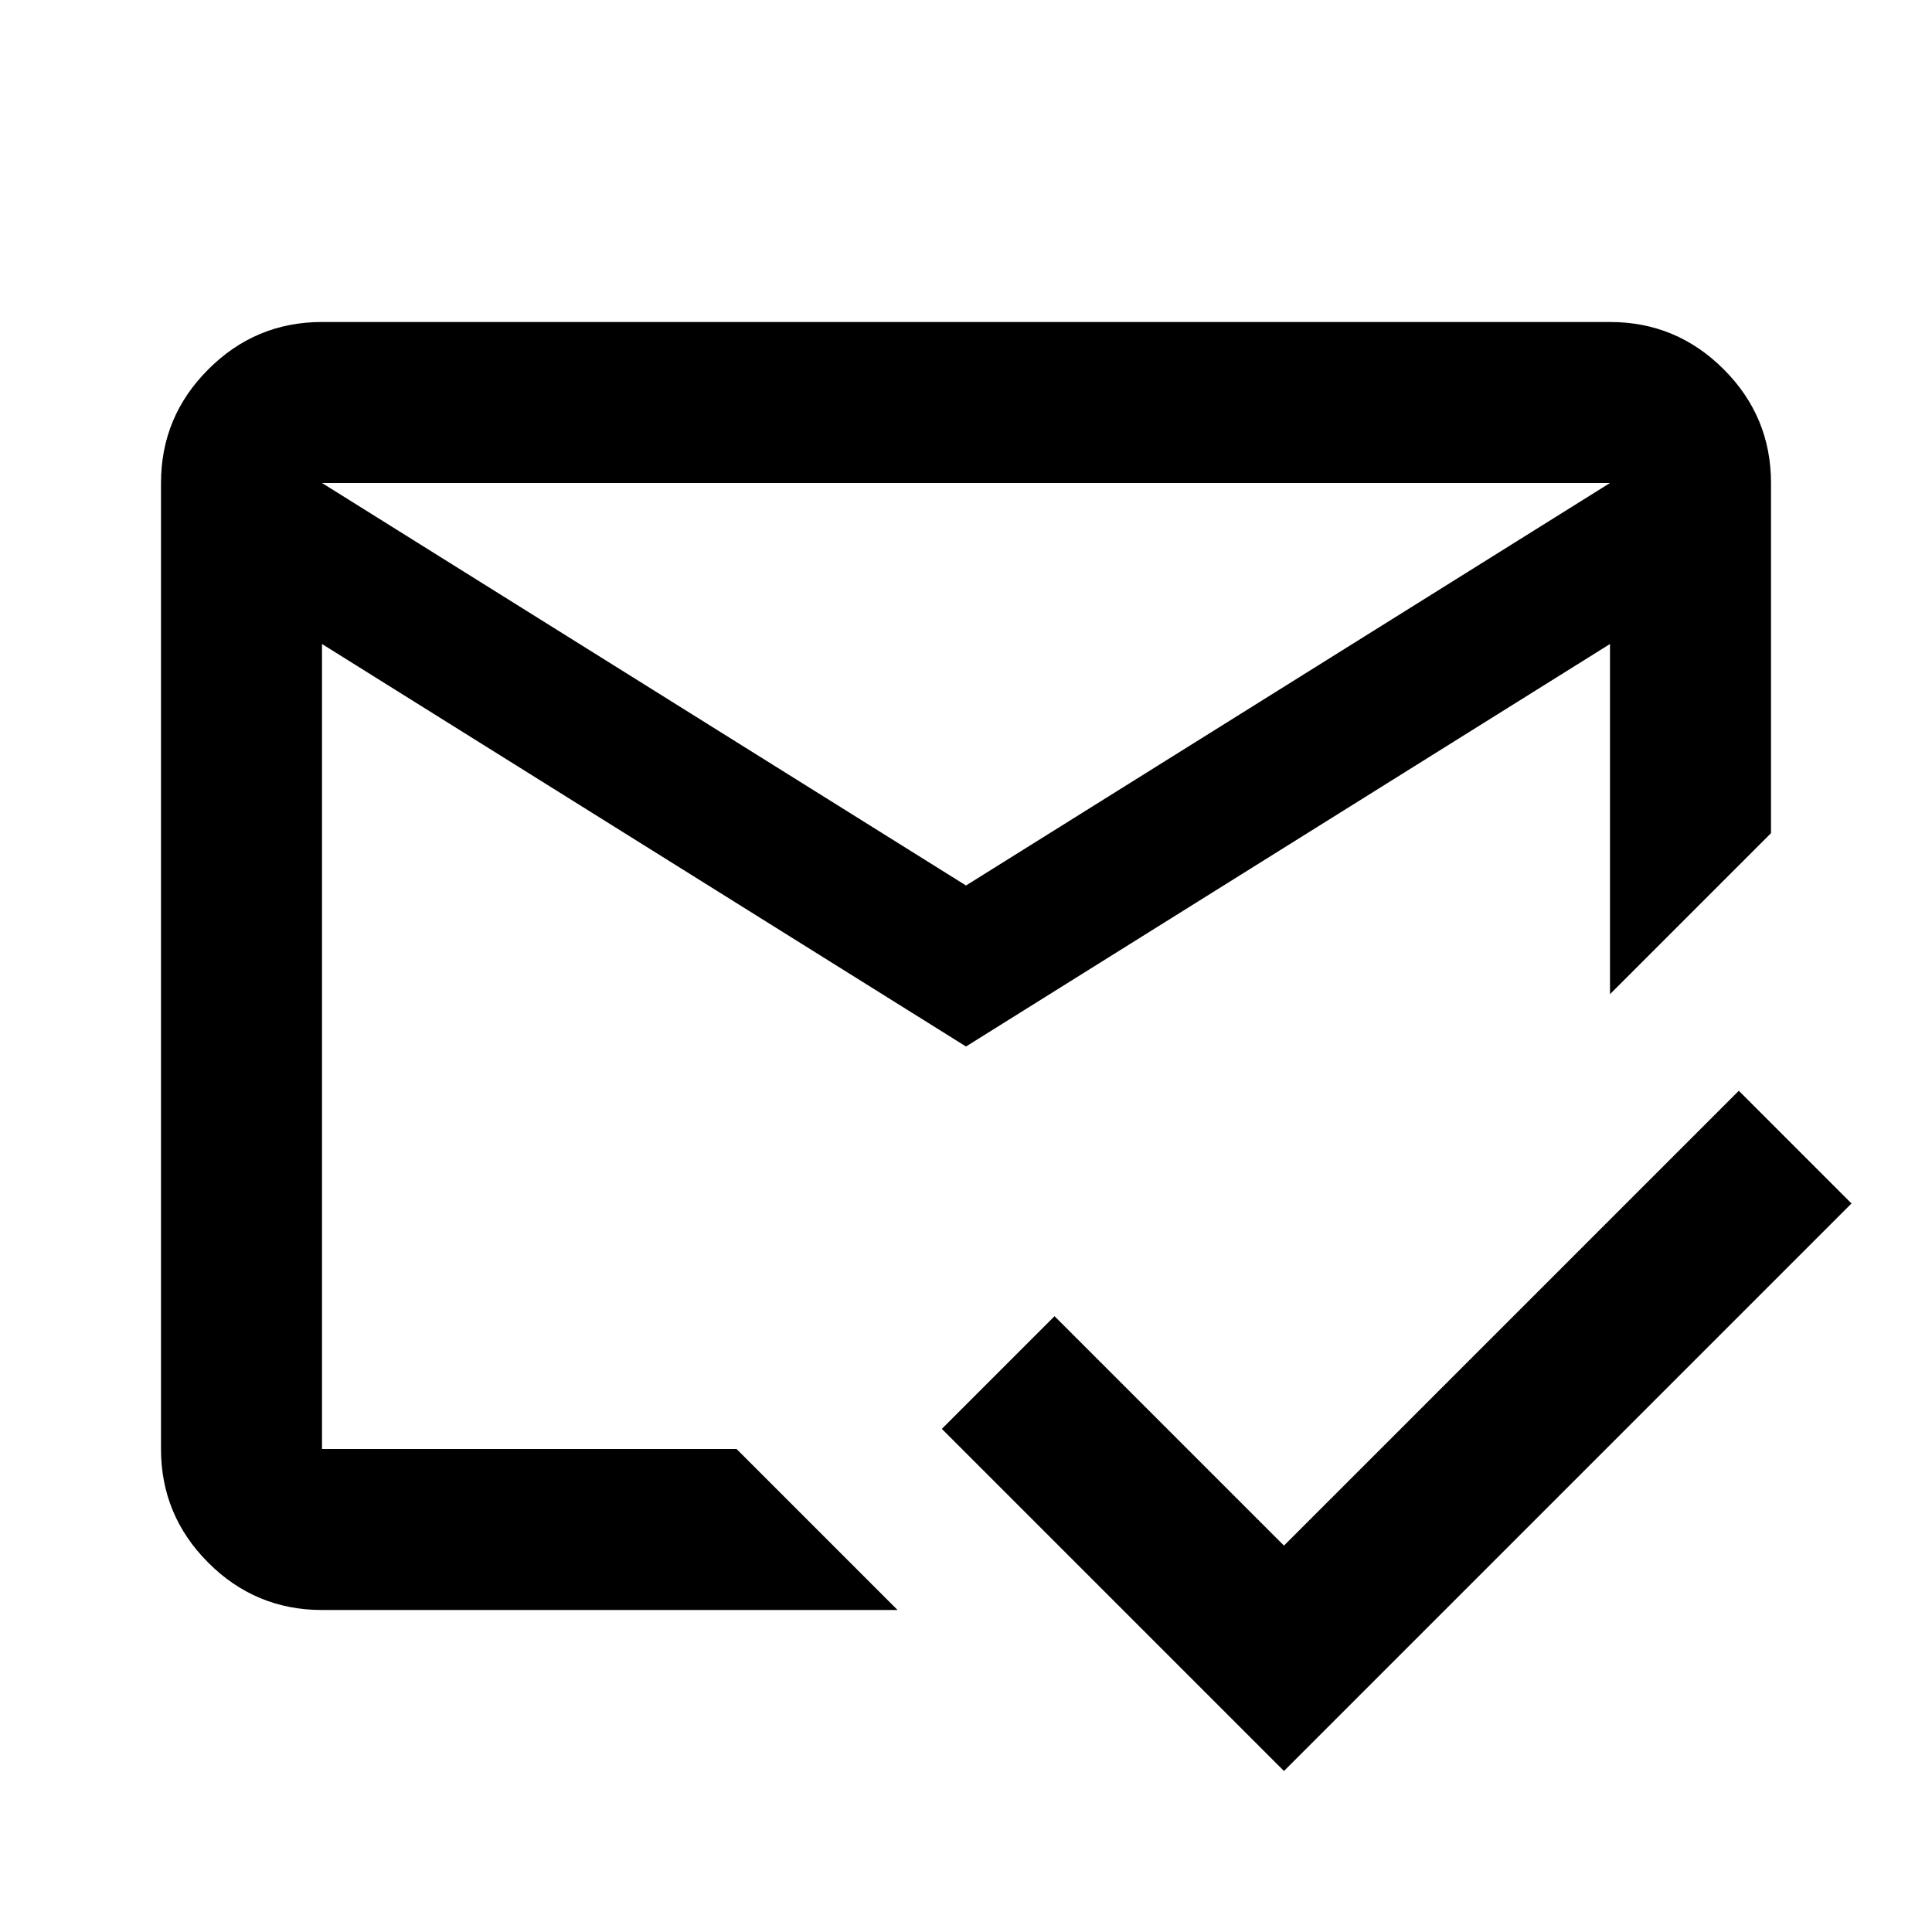
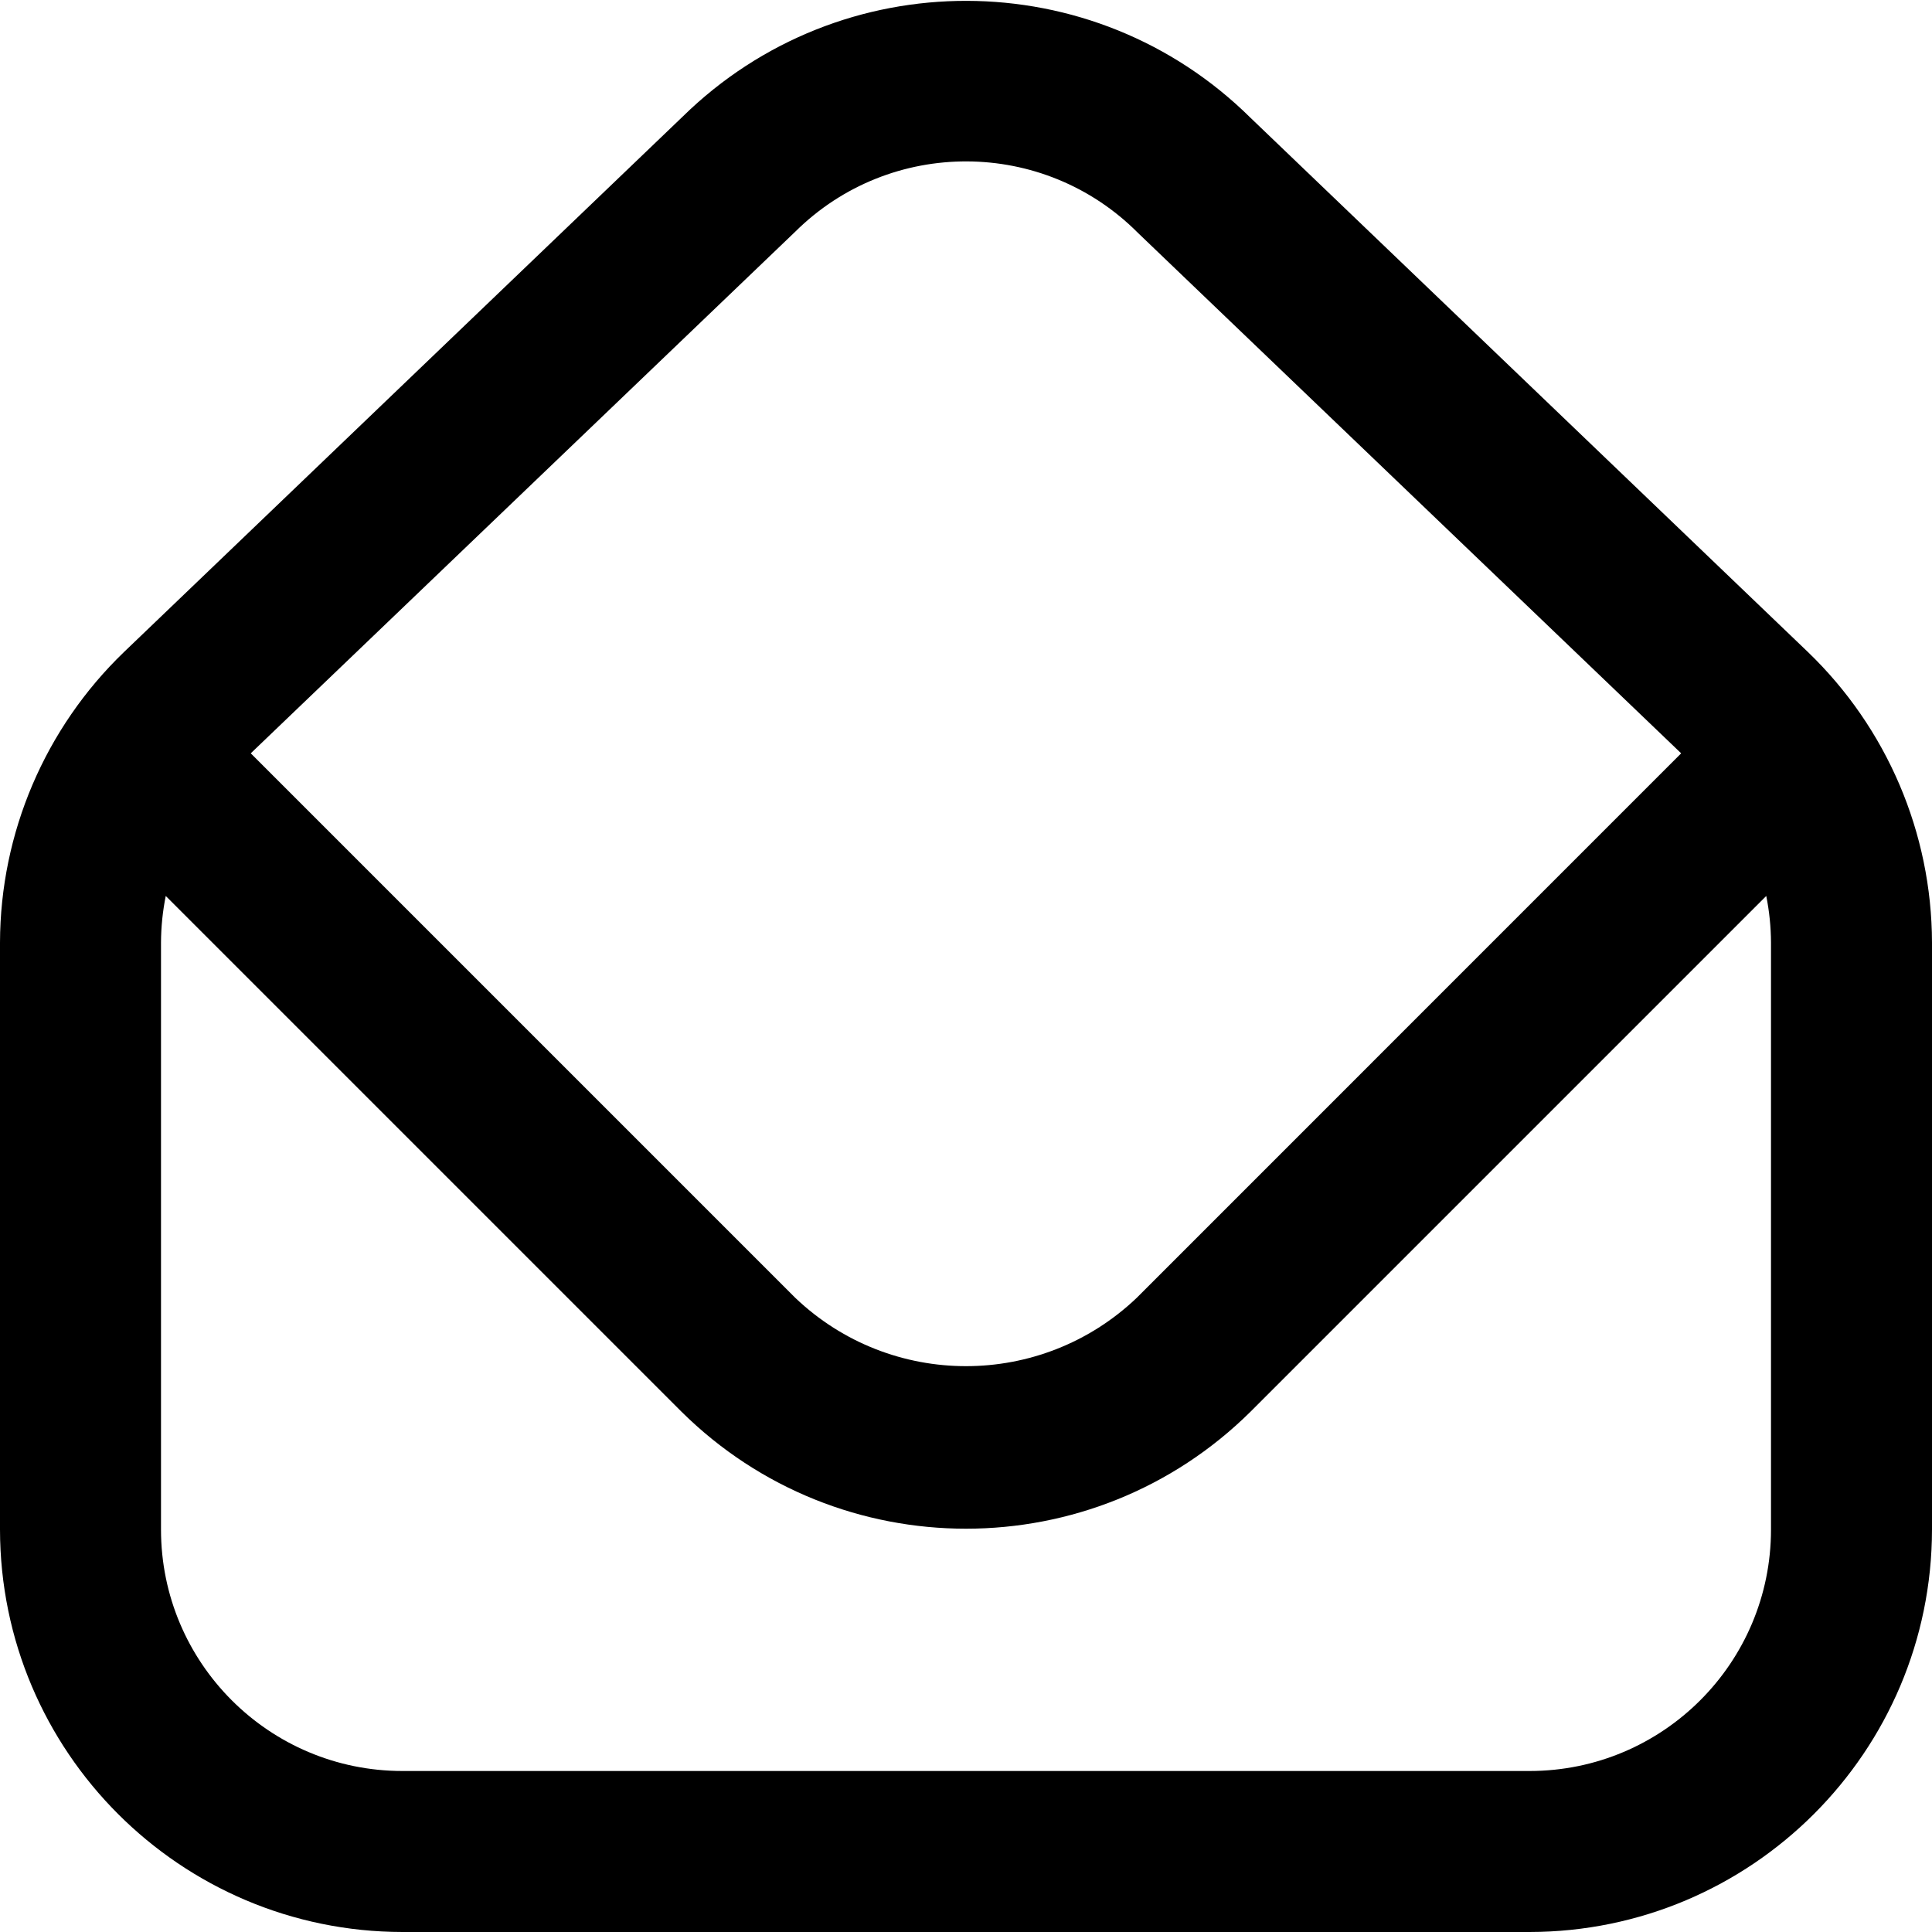
- <svg xmlns="http://www.w3.org/2000/svg" width="24" height="24" viewBox="0 0 24 24" fill="none">
-   <path d="M15.95 22L11.7 17.75L13.1 16.35L15.95 19.2L21.6 13.55L23 14.95L15.95 22ZM12 11L20 6H4L12 11ZM12 13L4 8V18H9.15L11.15 20H4C3.45 20 2.979 19.804 2.588 19.413C2.196 19.021 2 18.55 2 18V6C2 5.45 2.196 4.979 2.588 4.588C2.979 4.196 3.45 4 4 4H20C20.55 4 21.021 4.196 21.413 4.588C21.804 4.979 22 5.45 22 6V10.35L20 12.35V8L12 13Z" fill="black" />
+ <svg xmlns="http://www.w3.org/2000/svg" id="Layer_1" data-name="Layer 1" viewBox="0 0 24 24" width="512" height="512">
+   <path d="M22.459,8.1,15.535,1.464A5.026,5.026,0,0,0,8.48,1.449L1.54,8.1A5.028,5.028,0,0,0,0,11.708V19a5.006,5.006,0,0,0,5,5H19a5.006,5.006,0,0,0,5-5V11.708A5.025,5.025,0,0,0,22.459,8.1ZM9.879,2.878a3.013,3.013,0,0,1,4.258.016l6.747,6.464-6.763,6.764a3.074,3.074,0,0,1-4.242,0L3.115,9.358ZM22,19a3,3,0,0,1-3,3H5a3,3,0,0,1-3-3V11.708a3.014,3.014,0,0,1,.059-.578l6.406,6.406a5.024,5.024,0,0,0,7.07,0l6.406-6.406a3.014,3.014,0,0,1,.059.578Z" />
</svg>
